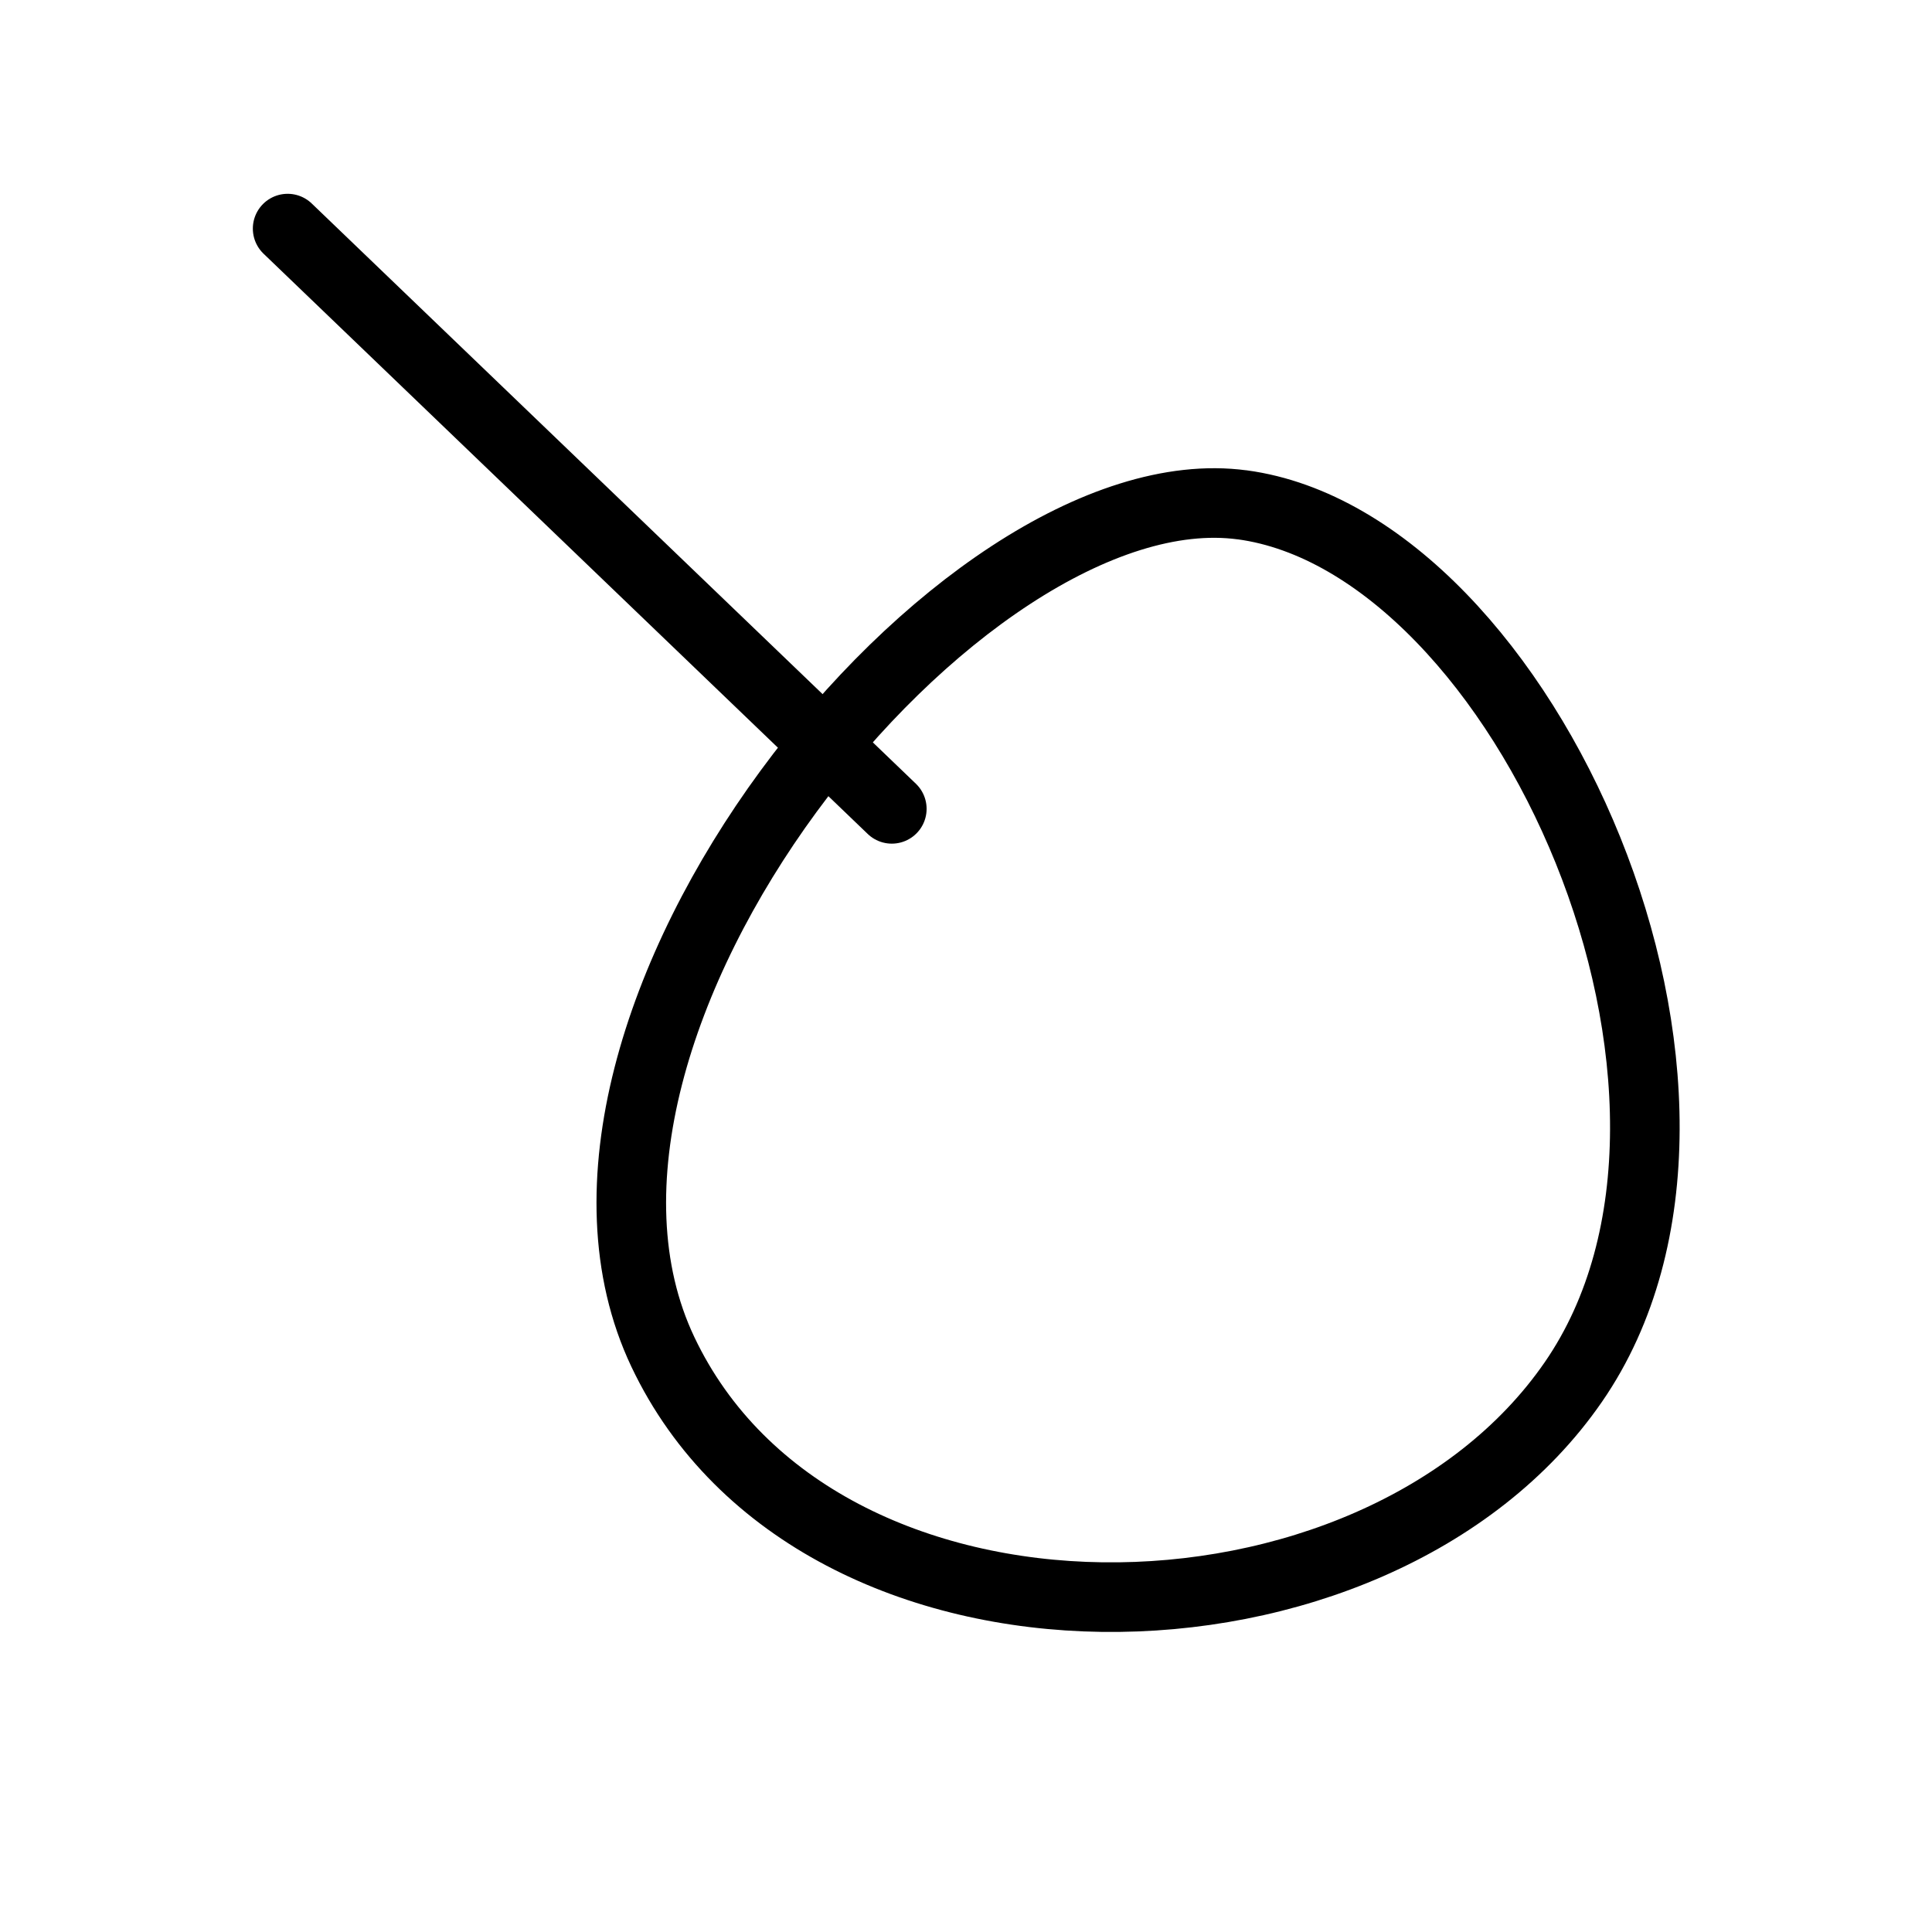
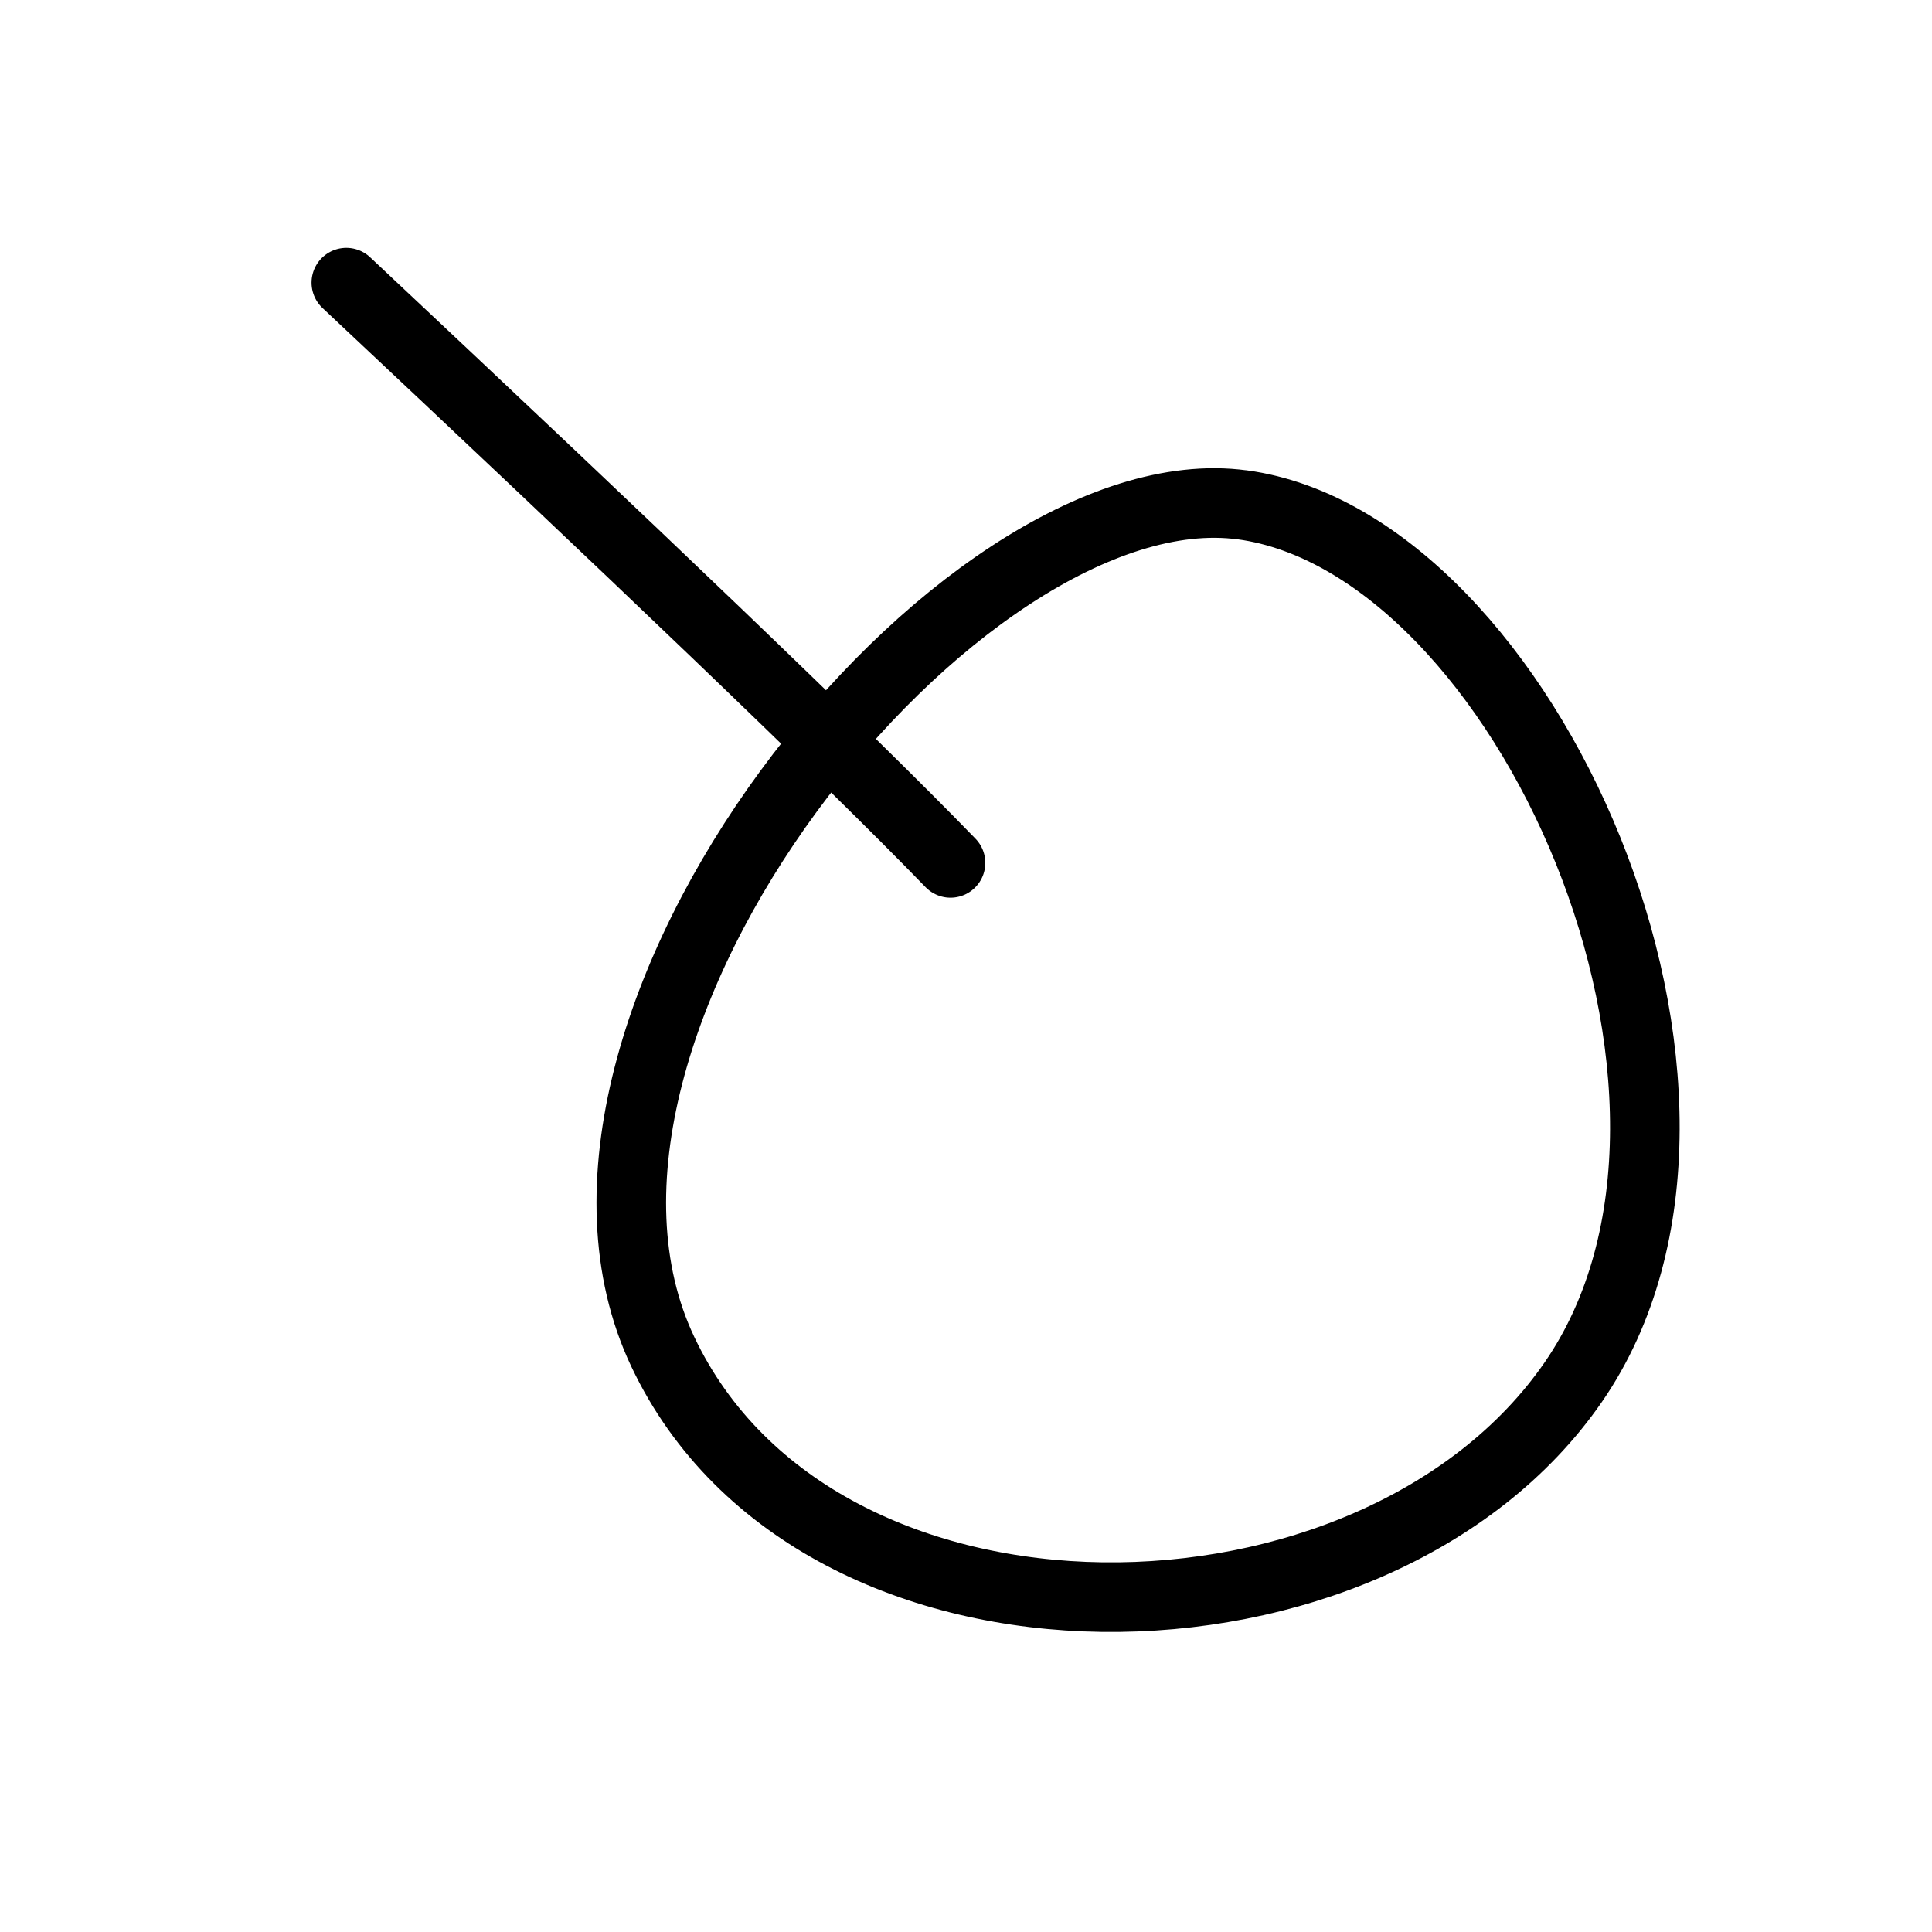
<svg xmlns="http://www.w3.org/2000/svg" width="50mm" height="50mm" viewBox="0 0 50 50" version="1.1" id="svg5">
  <defs id="defs2" />
  <g id="layer1">
-     <path style="fill:none;stroke:#000000;stroke-width:1.801;stroke-linecap:round;stroke-linejoin:round;stroke-dasharray:none;paint-order:fill markers stroke;stop-color:#000000" d="M 32.15,13.066 C 24.837,12.079 13.143,26.523 17.154,34.985 c 4.011,8.463 18.443,8.204 23.564,0.782 5.122,-7.421 -1.255,-21.715 -8.568,-22.702 z" id="path14478" />
-     <path style="fill:none;stroke:#000000;stroke-width:1.801;stroke-linecap:round;stroke-linejoin:round;paint-order:fill markers stroke;stop-color:#000000" d="M 23.08,20.933 7.444,5.916" id="path5228" />
+     <g id="g515">
+       <path style="fill:none;stroke:#000000;stroke-width:1.801;stroke-linecap:round;stroke-linejoin:round;stroke-dasharray:none;paint-order:fill markers stroke;stop-color:#000000" d="M 32.15,13.066 C 24.837,12.079 13.143,26.523 17.154,34.985 c 4.011,8.463 18.443,8.204 23.564,0.782 5.122,-7.421 -1.255,-21.715 -8.568,-22.702 z" id="path14478" />
+       <path style="fill:none;stroke:#000000;stroke-width:1.801;stroke-linecap:round;stroke-linejoin:round;paint-order:fill markers stroke;stop-color:#000000" d="M 24.599,22.332 C 21.932,19.575 16.254,14.157 8.963,7.315" id="path5228" />
+     </g>
  </g>
</svg>
